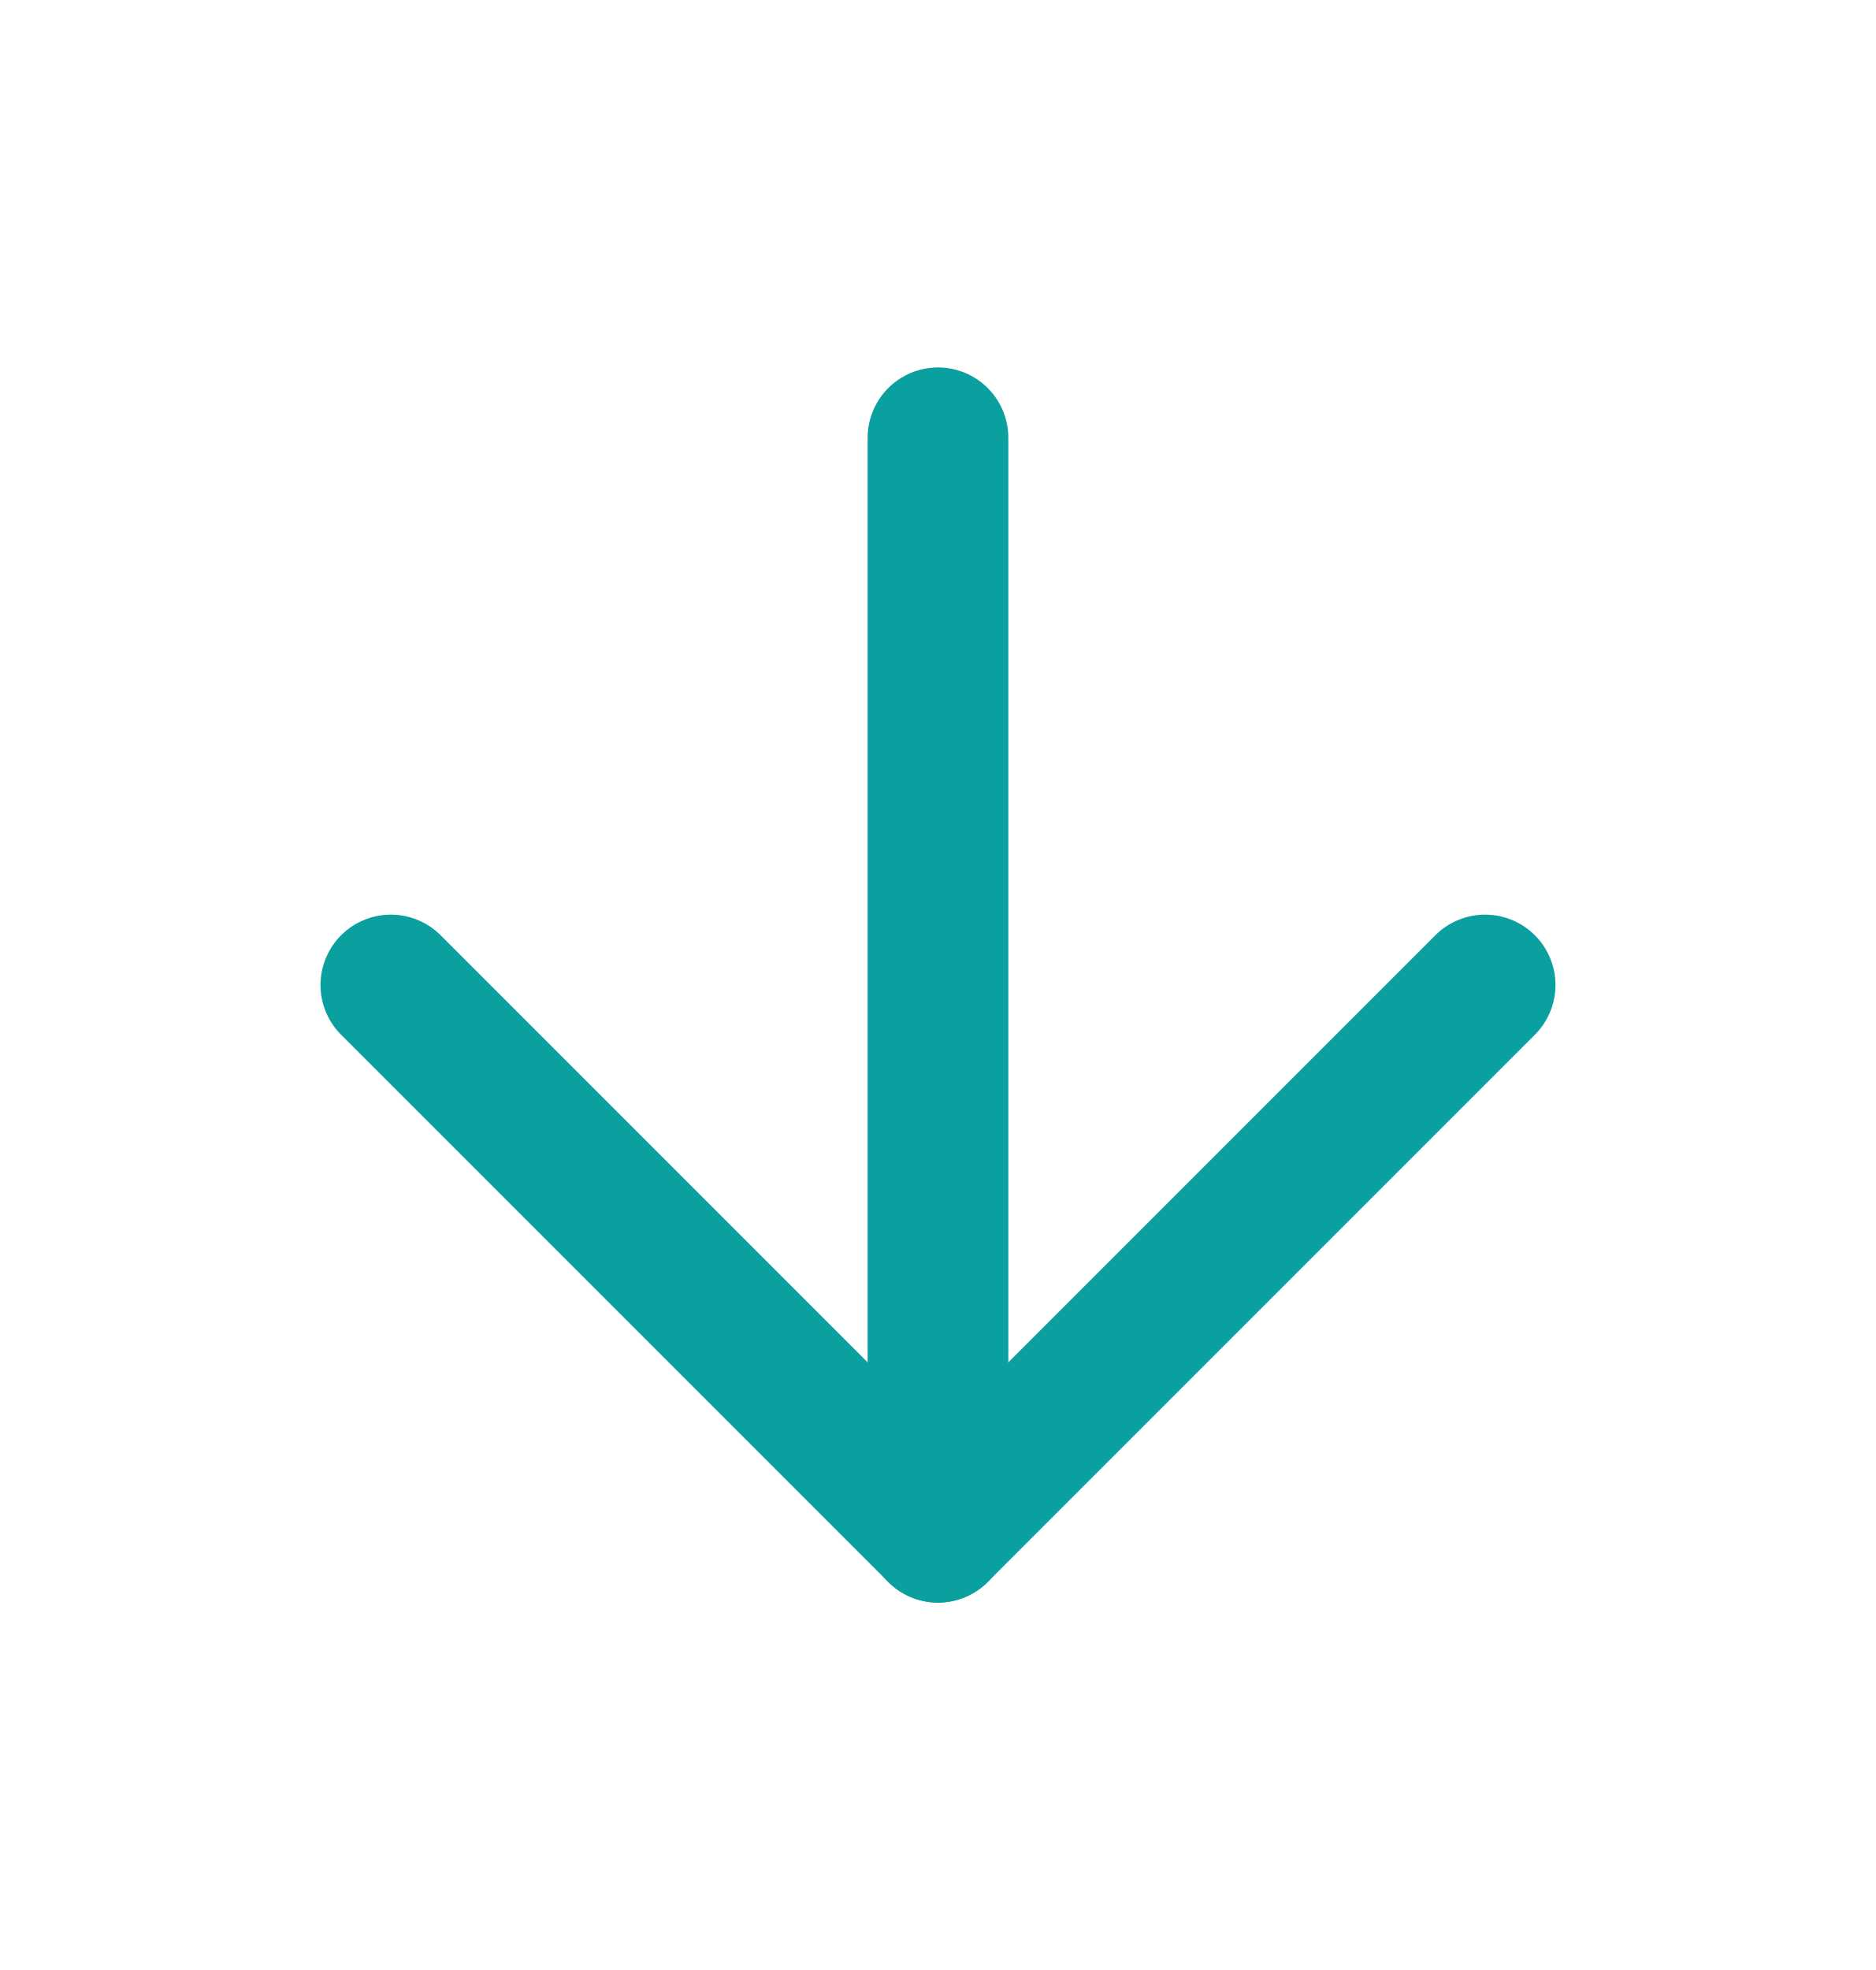
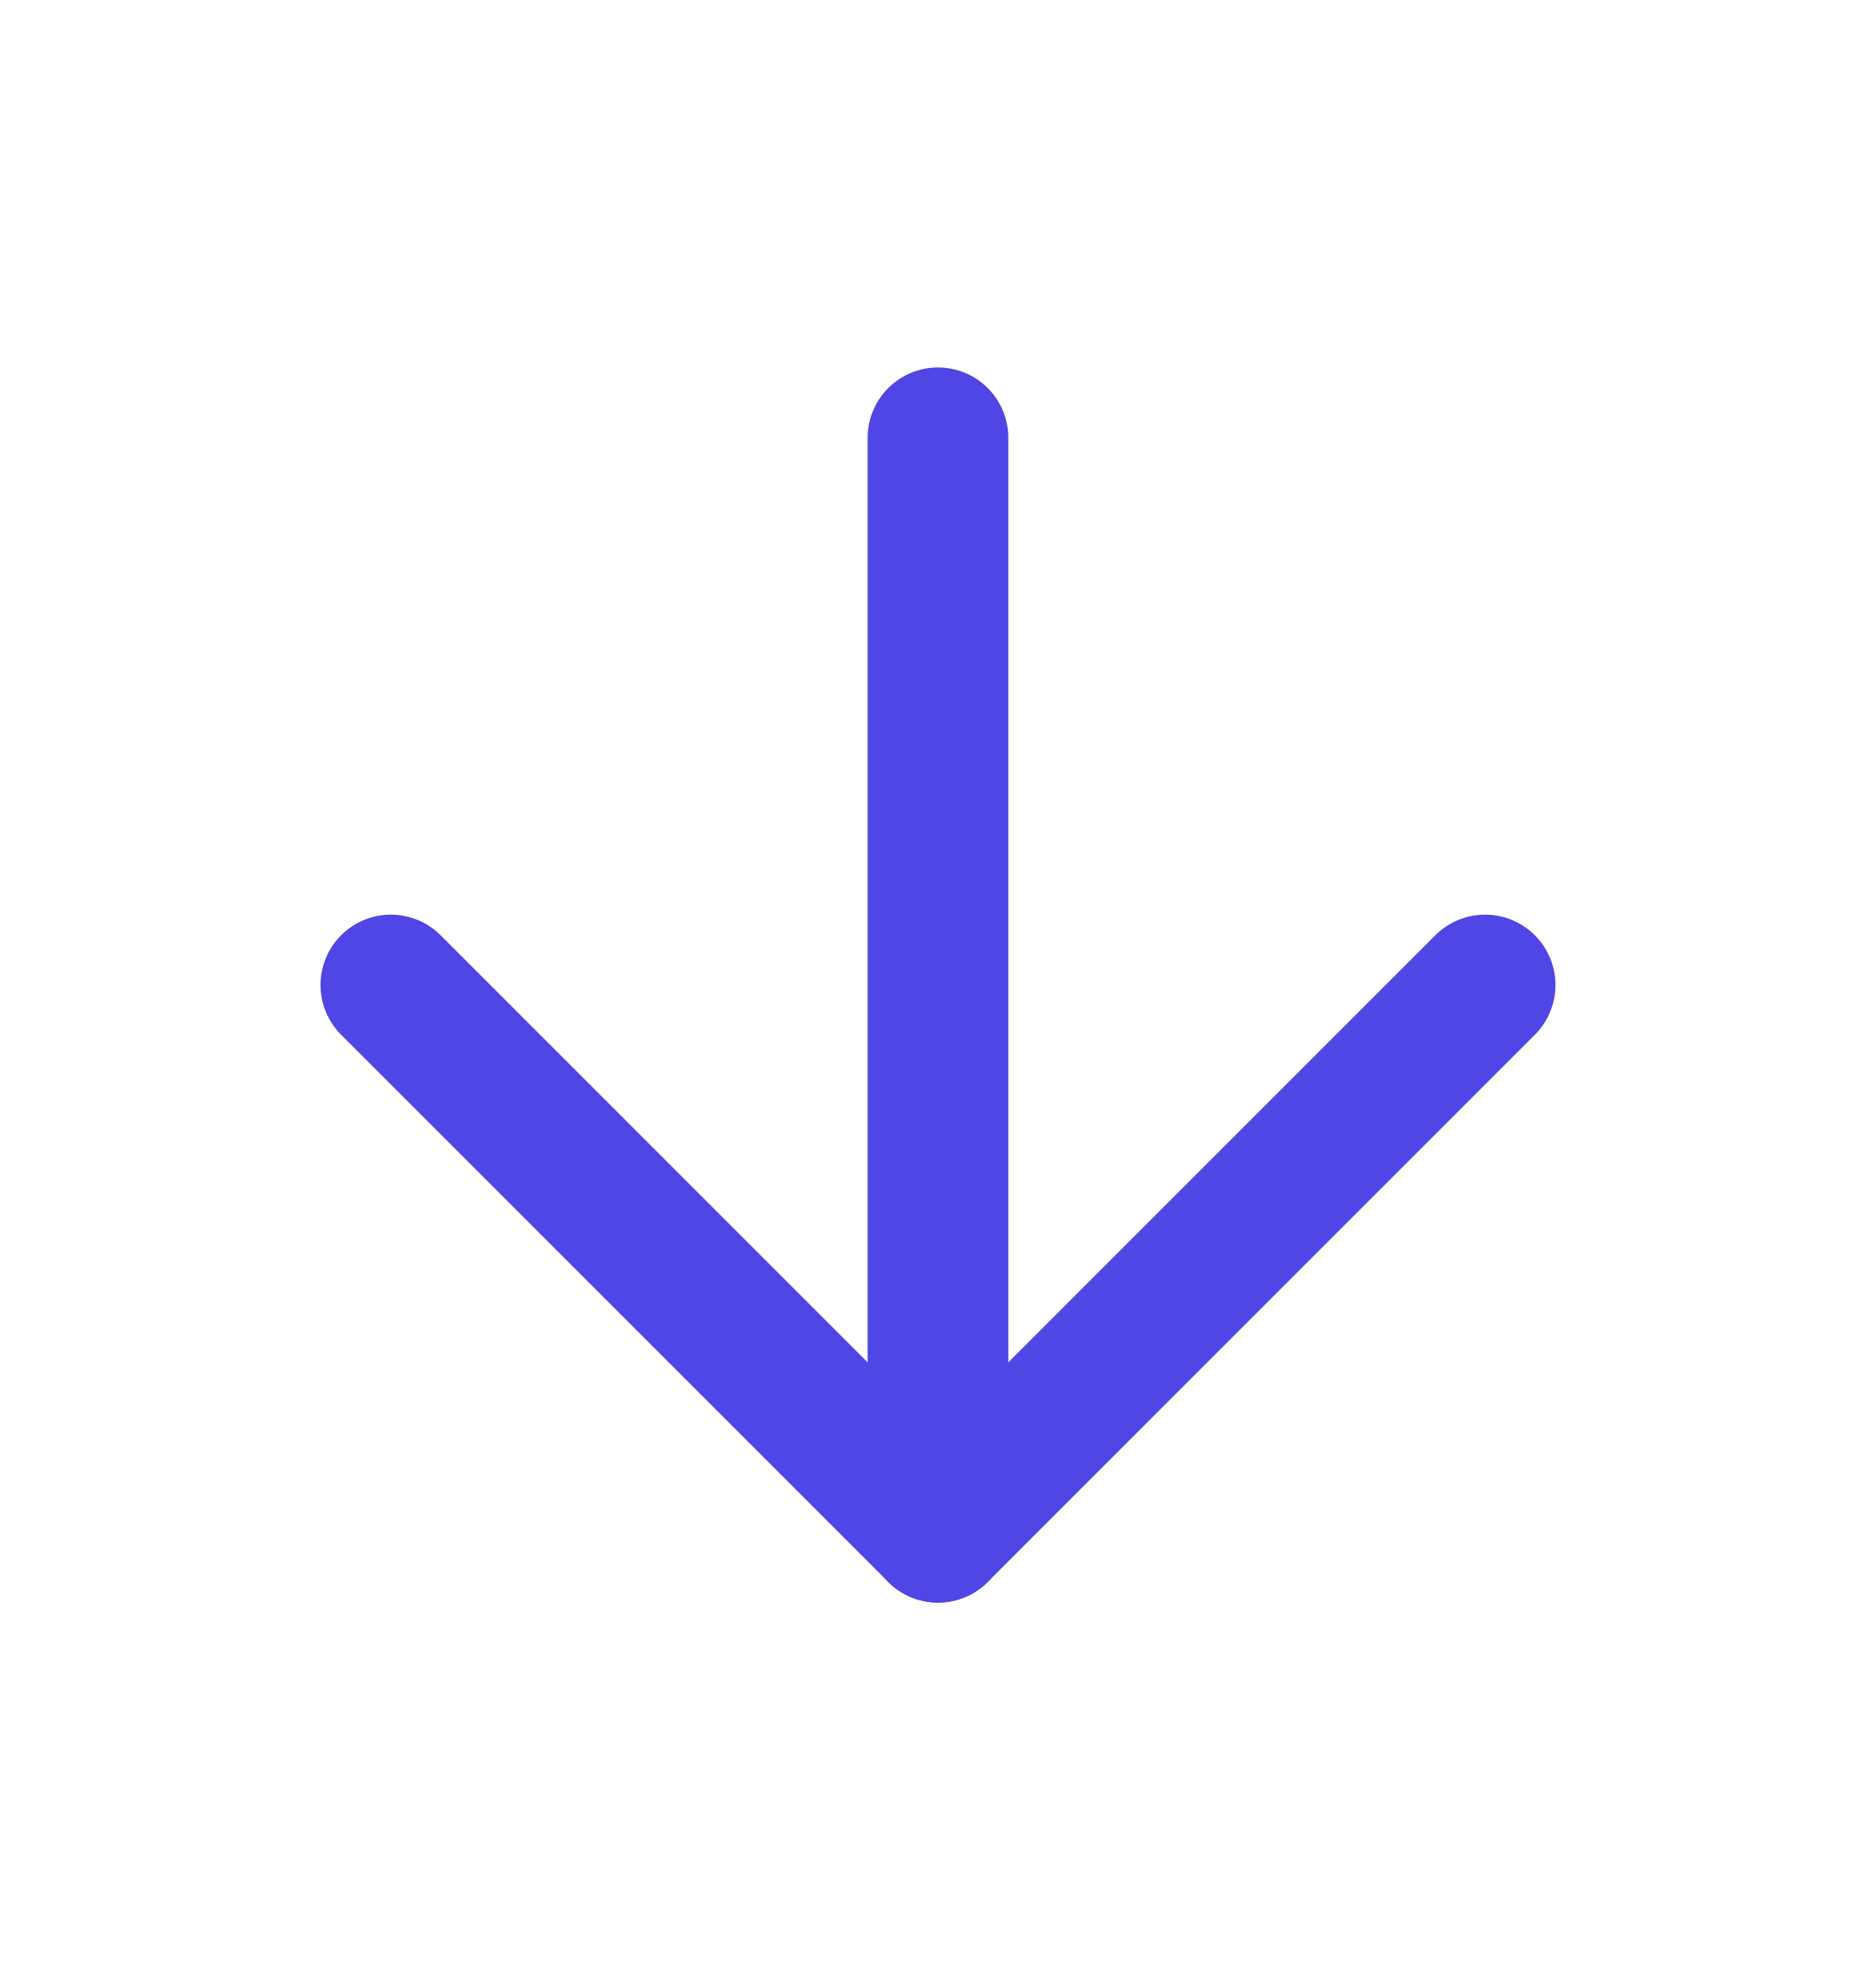
<svg xmlns="http://www.w3.org/2000/svg" fill="none" height="21" viewBox="0 0 20 21" width="20">
-   <g stroke="#0ba0a0" stroke-linecap="round" stroke-linejoin="round" stroke-width="1.5">
+   <g stroke="#4f46e5" stroke-linecap="round" stroke-linejoin="round" stroke-width="1.5">
    <path d="m10 4.667v11.667" />
    <path d="m15.833 10.5-5.833 5.833-5.833-5.833" />
  </g>
</svg>
